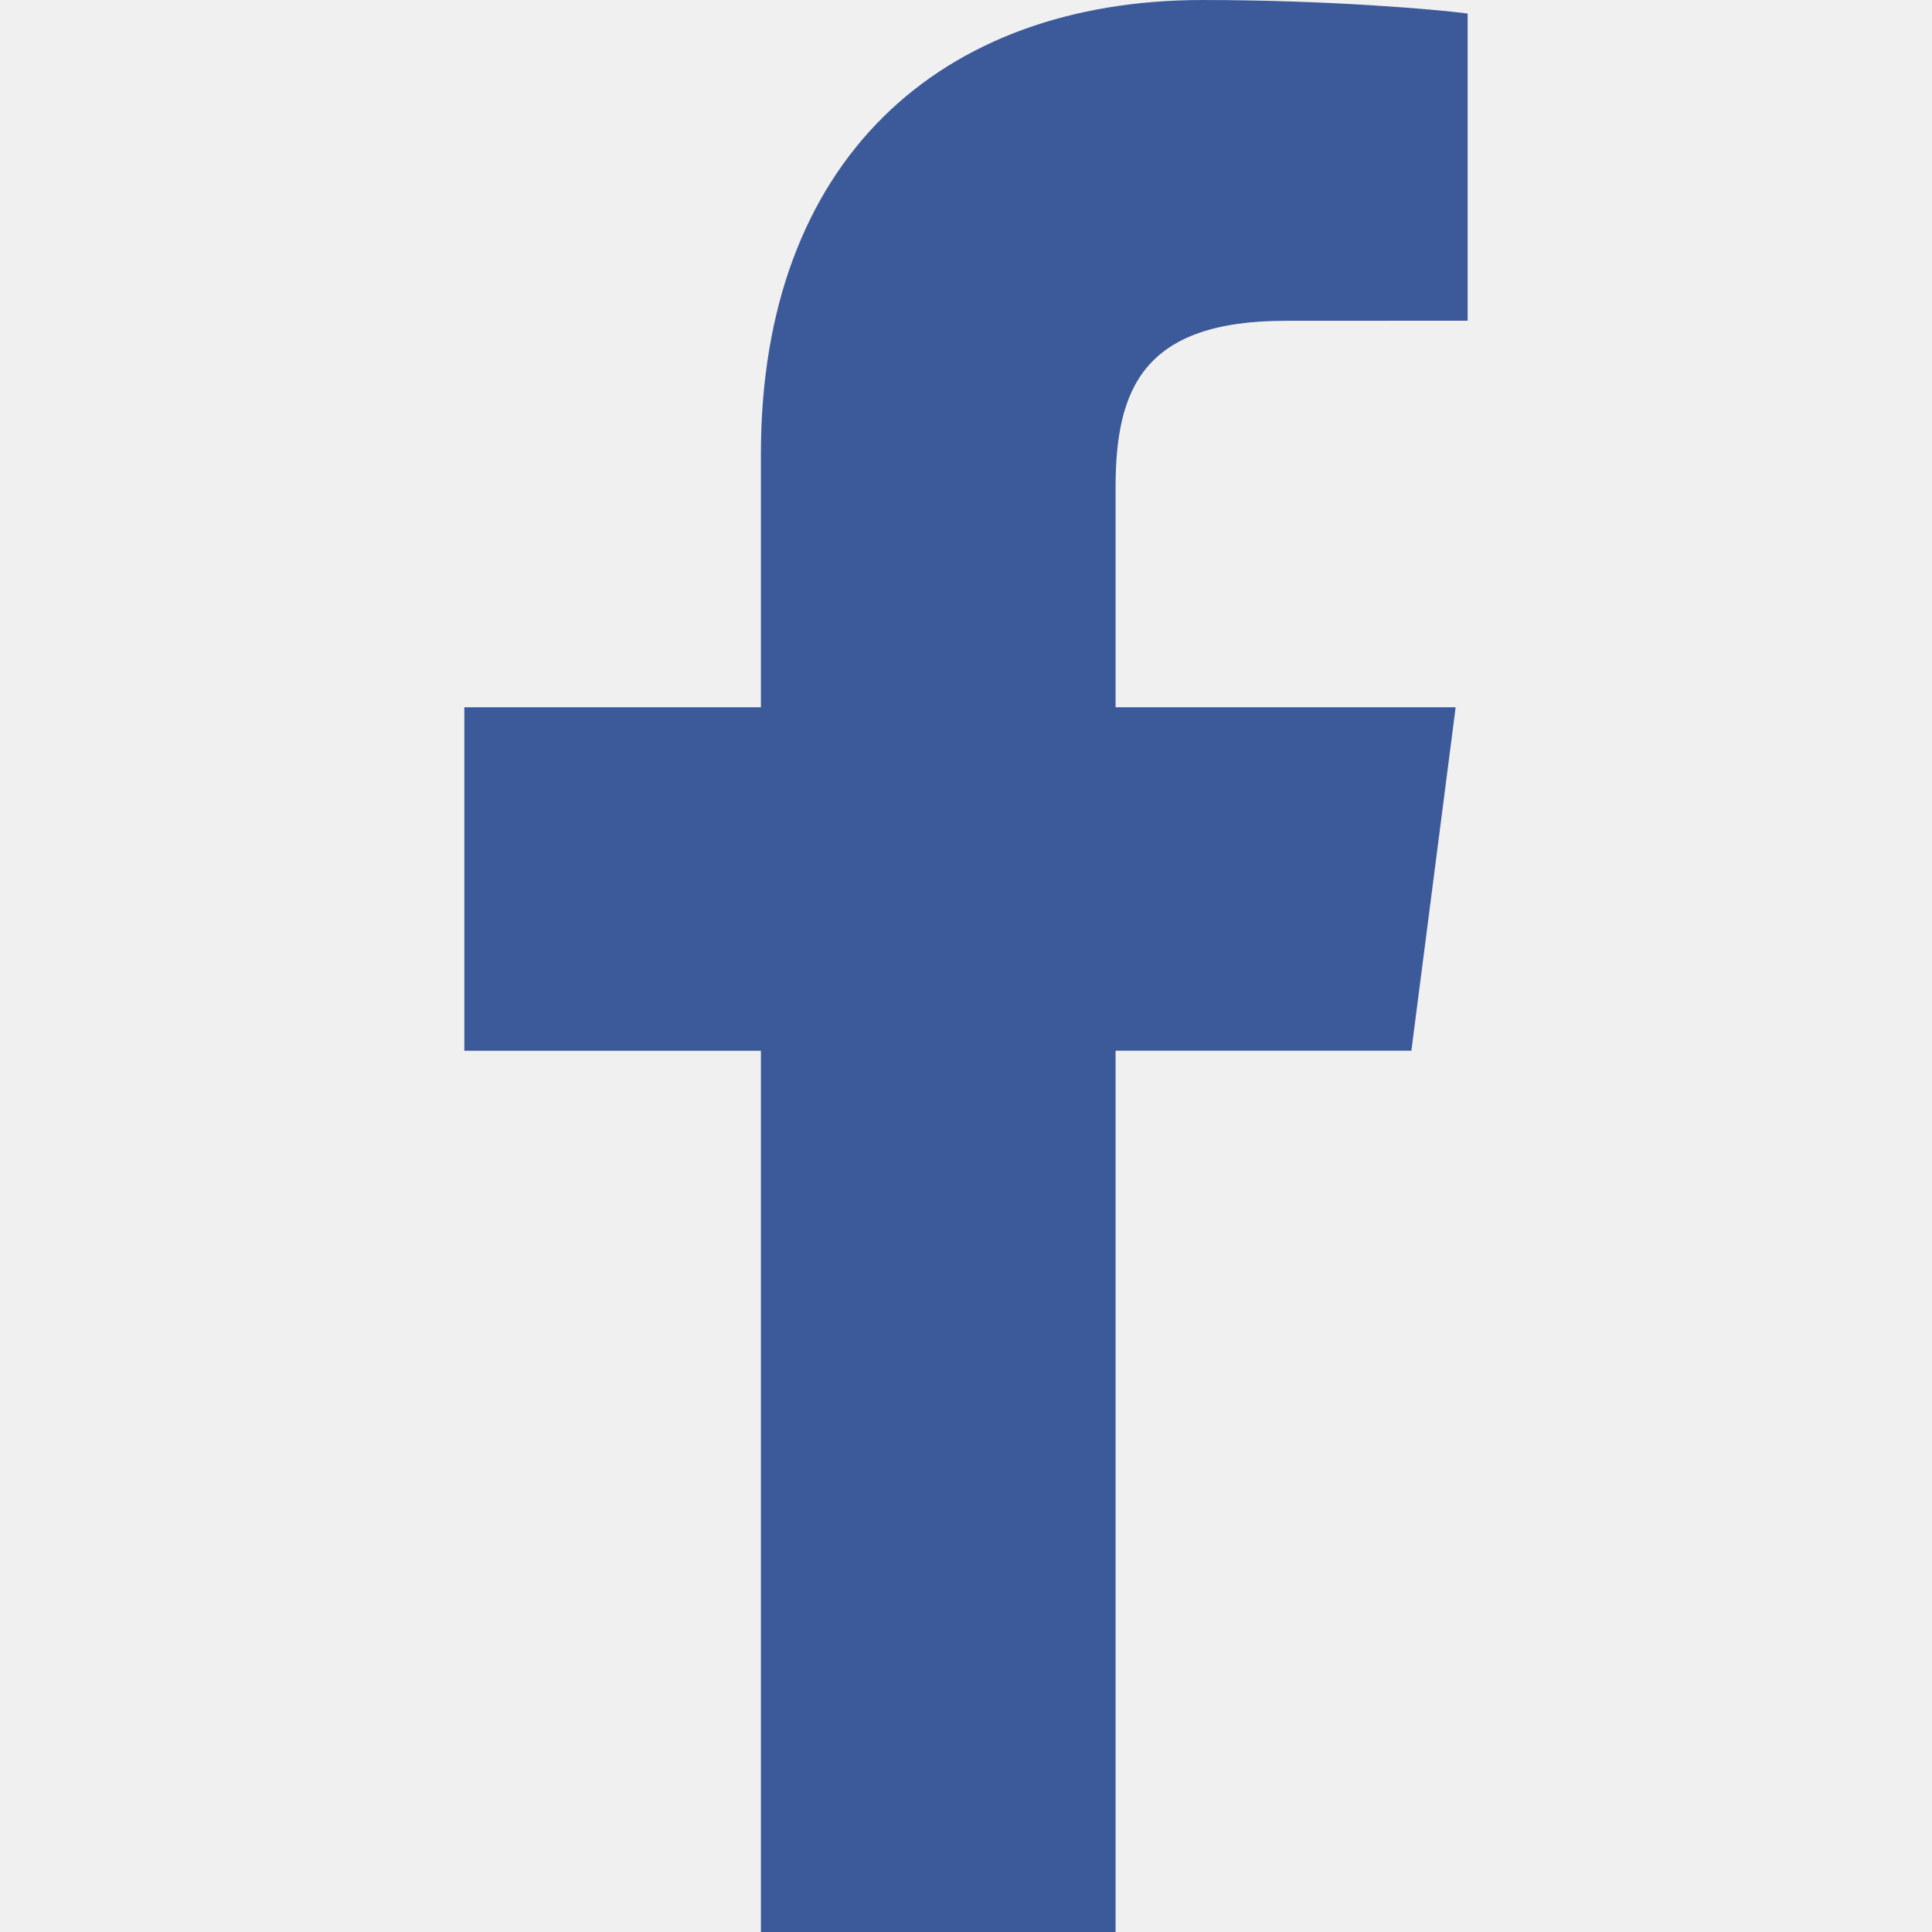
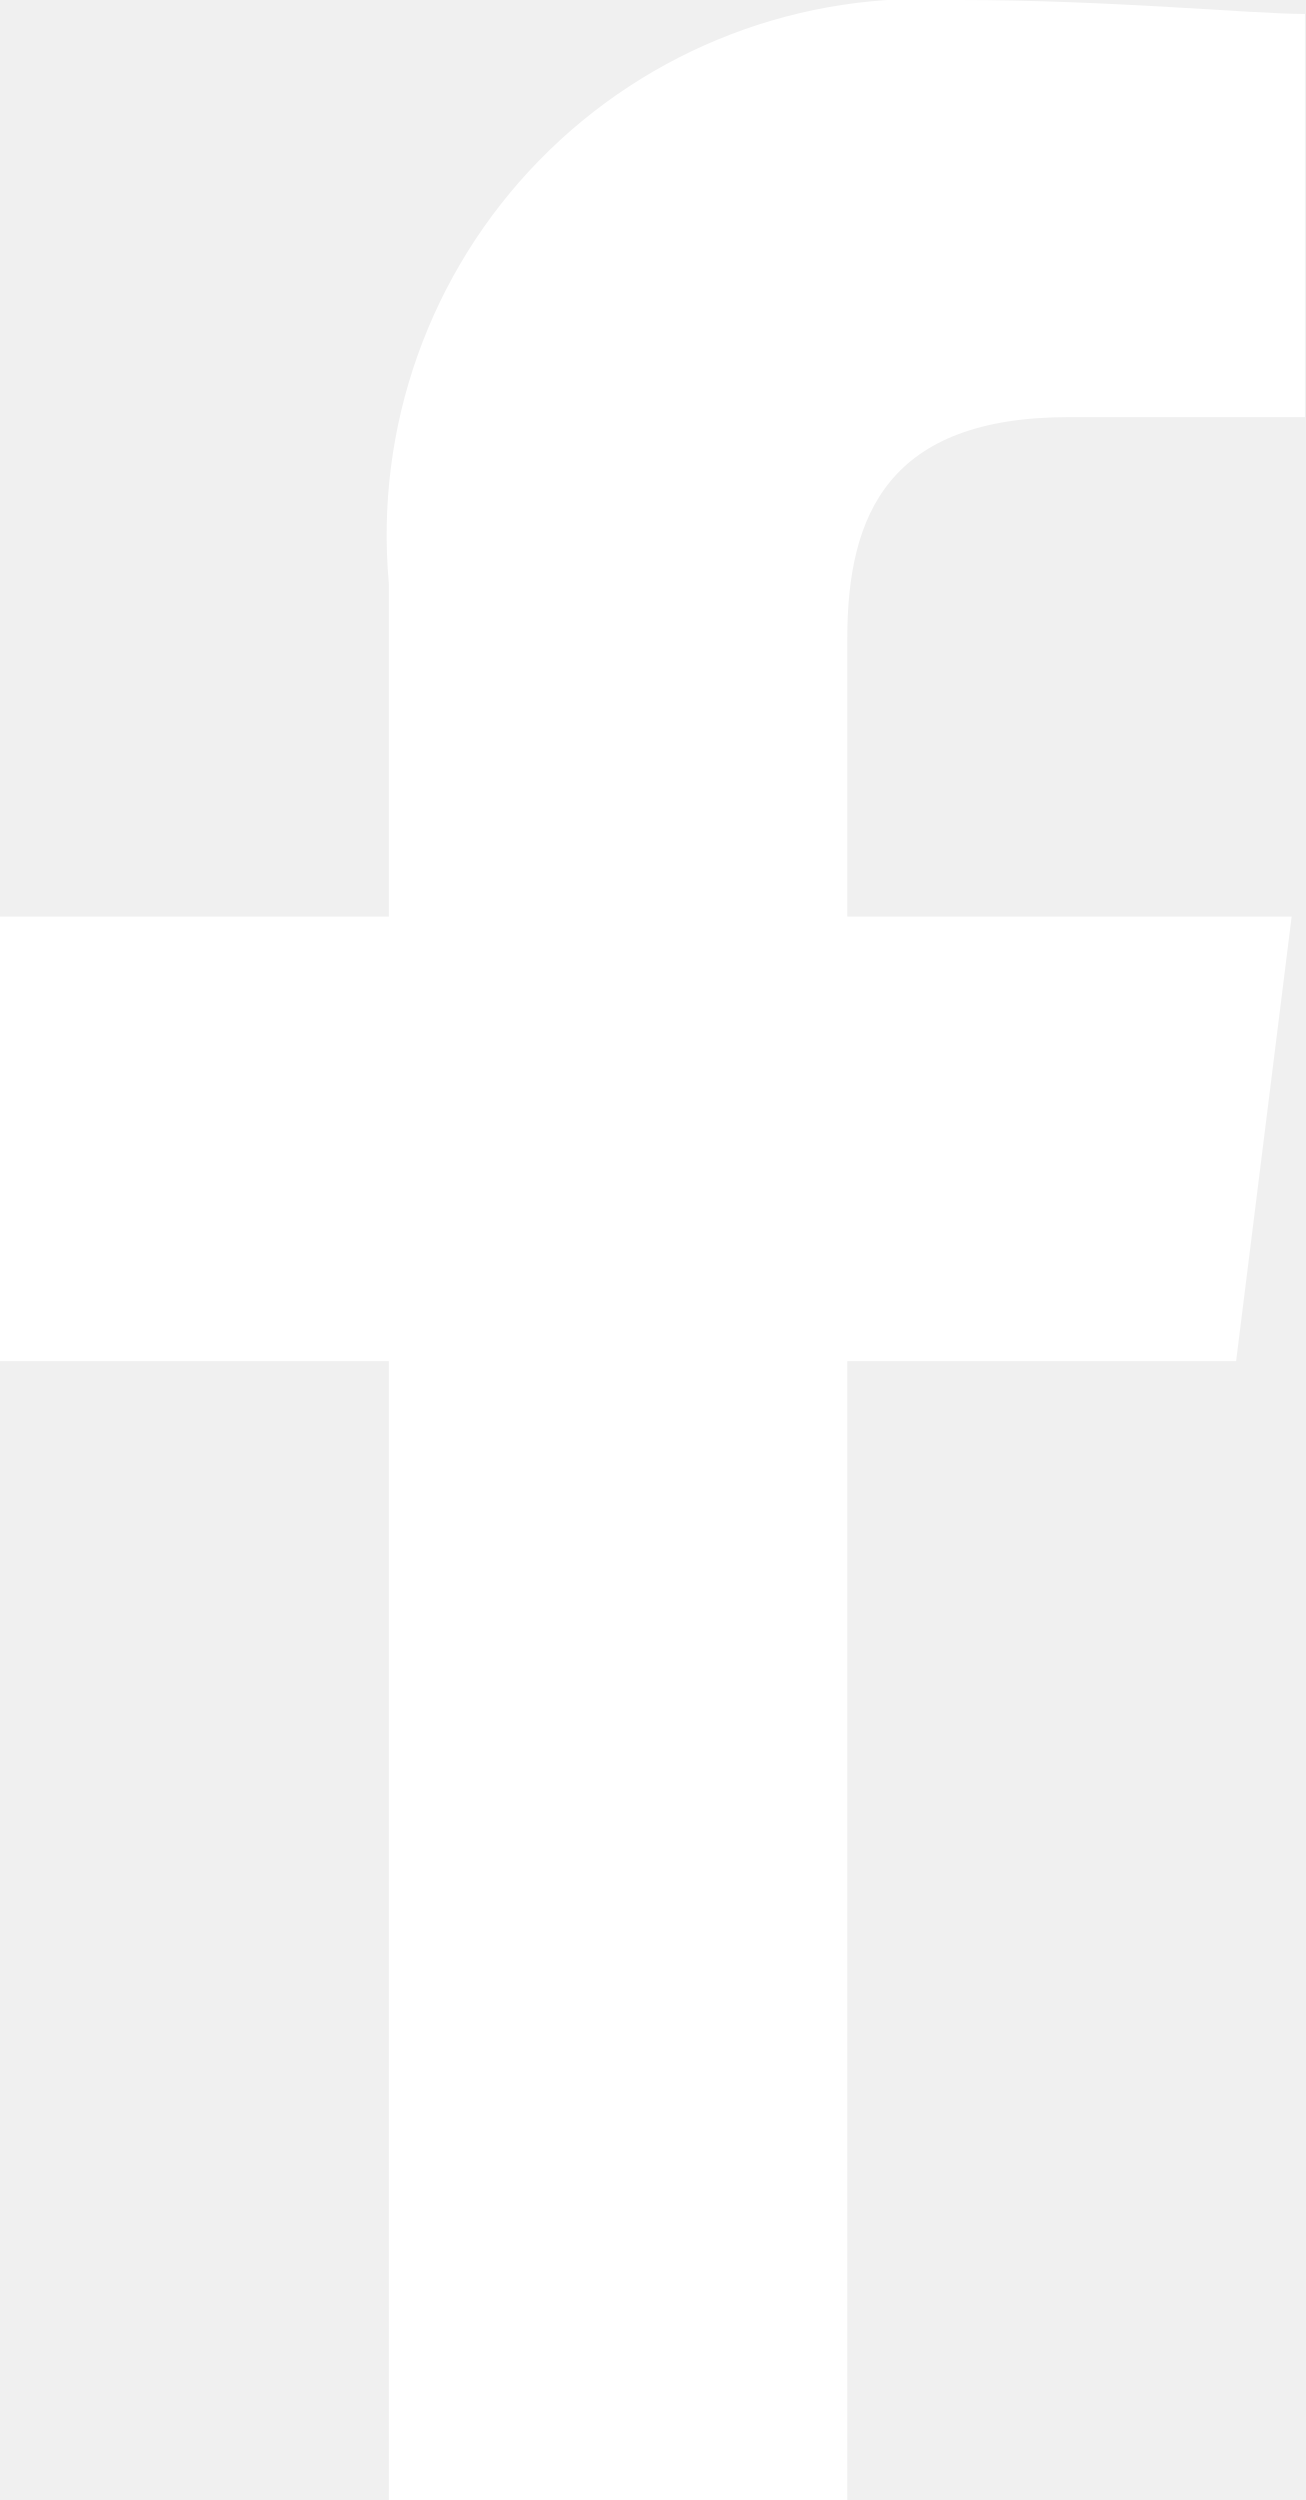
- <svg xmlns="http://www.w3.org/2000/svg" width="207.085px" height="207.085px" viewBox="38.658 12.828 207.085 207.085">
-   <path d="M158.232 219.912v-94.461h31.707l4.747-36.813h-36.454V65.134c0-10.658 2.96-17.922 18.245-17.922l19.494-.009V14.278c-3.373-.447-14.944-1.449-28.406-1.449-28.106 0-47.348 17.155-47.348 48.661v27.149H88.428v36.813h31.788v94.461l38.016-.001z" fill="#3c5a9a" />
+ <svg xmlns="http://www.w3.org/2000/svg" width="10.016" height="19.179" viewBox="0 0 10.016 19.179">
+   <path id="Path_35" data-name="Path 35" d="M86.5,19.179V10.442h2.983l.426-3.41H86.5V4.9c0-.959.32-1.7,1.7-1.7h1.811V.107C89.59.107,88.524,0,87.352,0a4.113,4.113,0,0,0-4.369,4.475V7.032H80v3.41h2.983v8.737Z" transform="translate(-80)" fill="#fff" fill-rule="evenodd" />
</svg>
